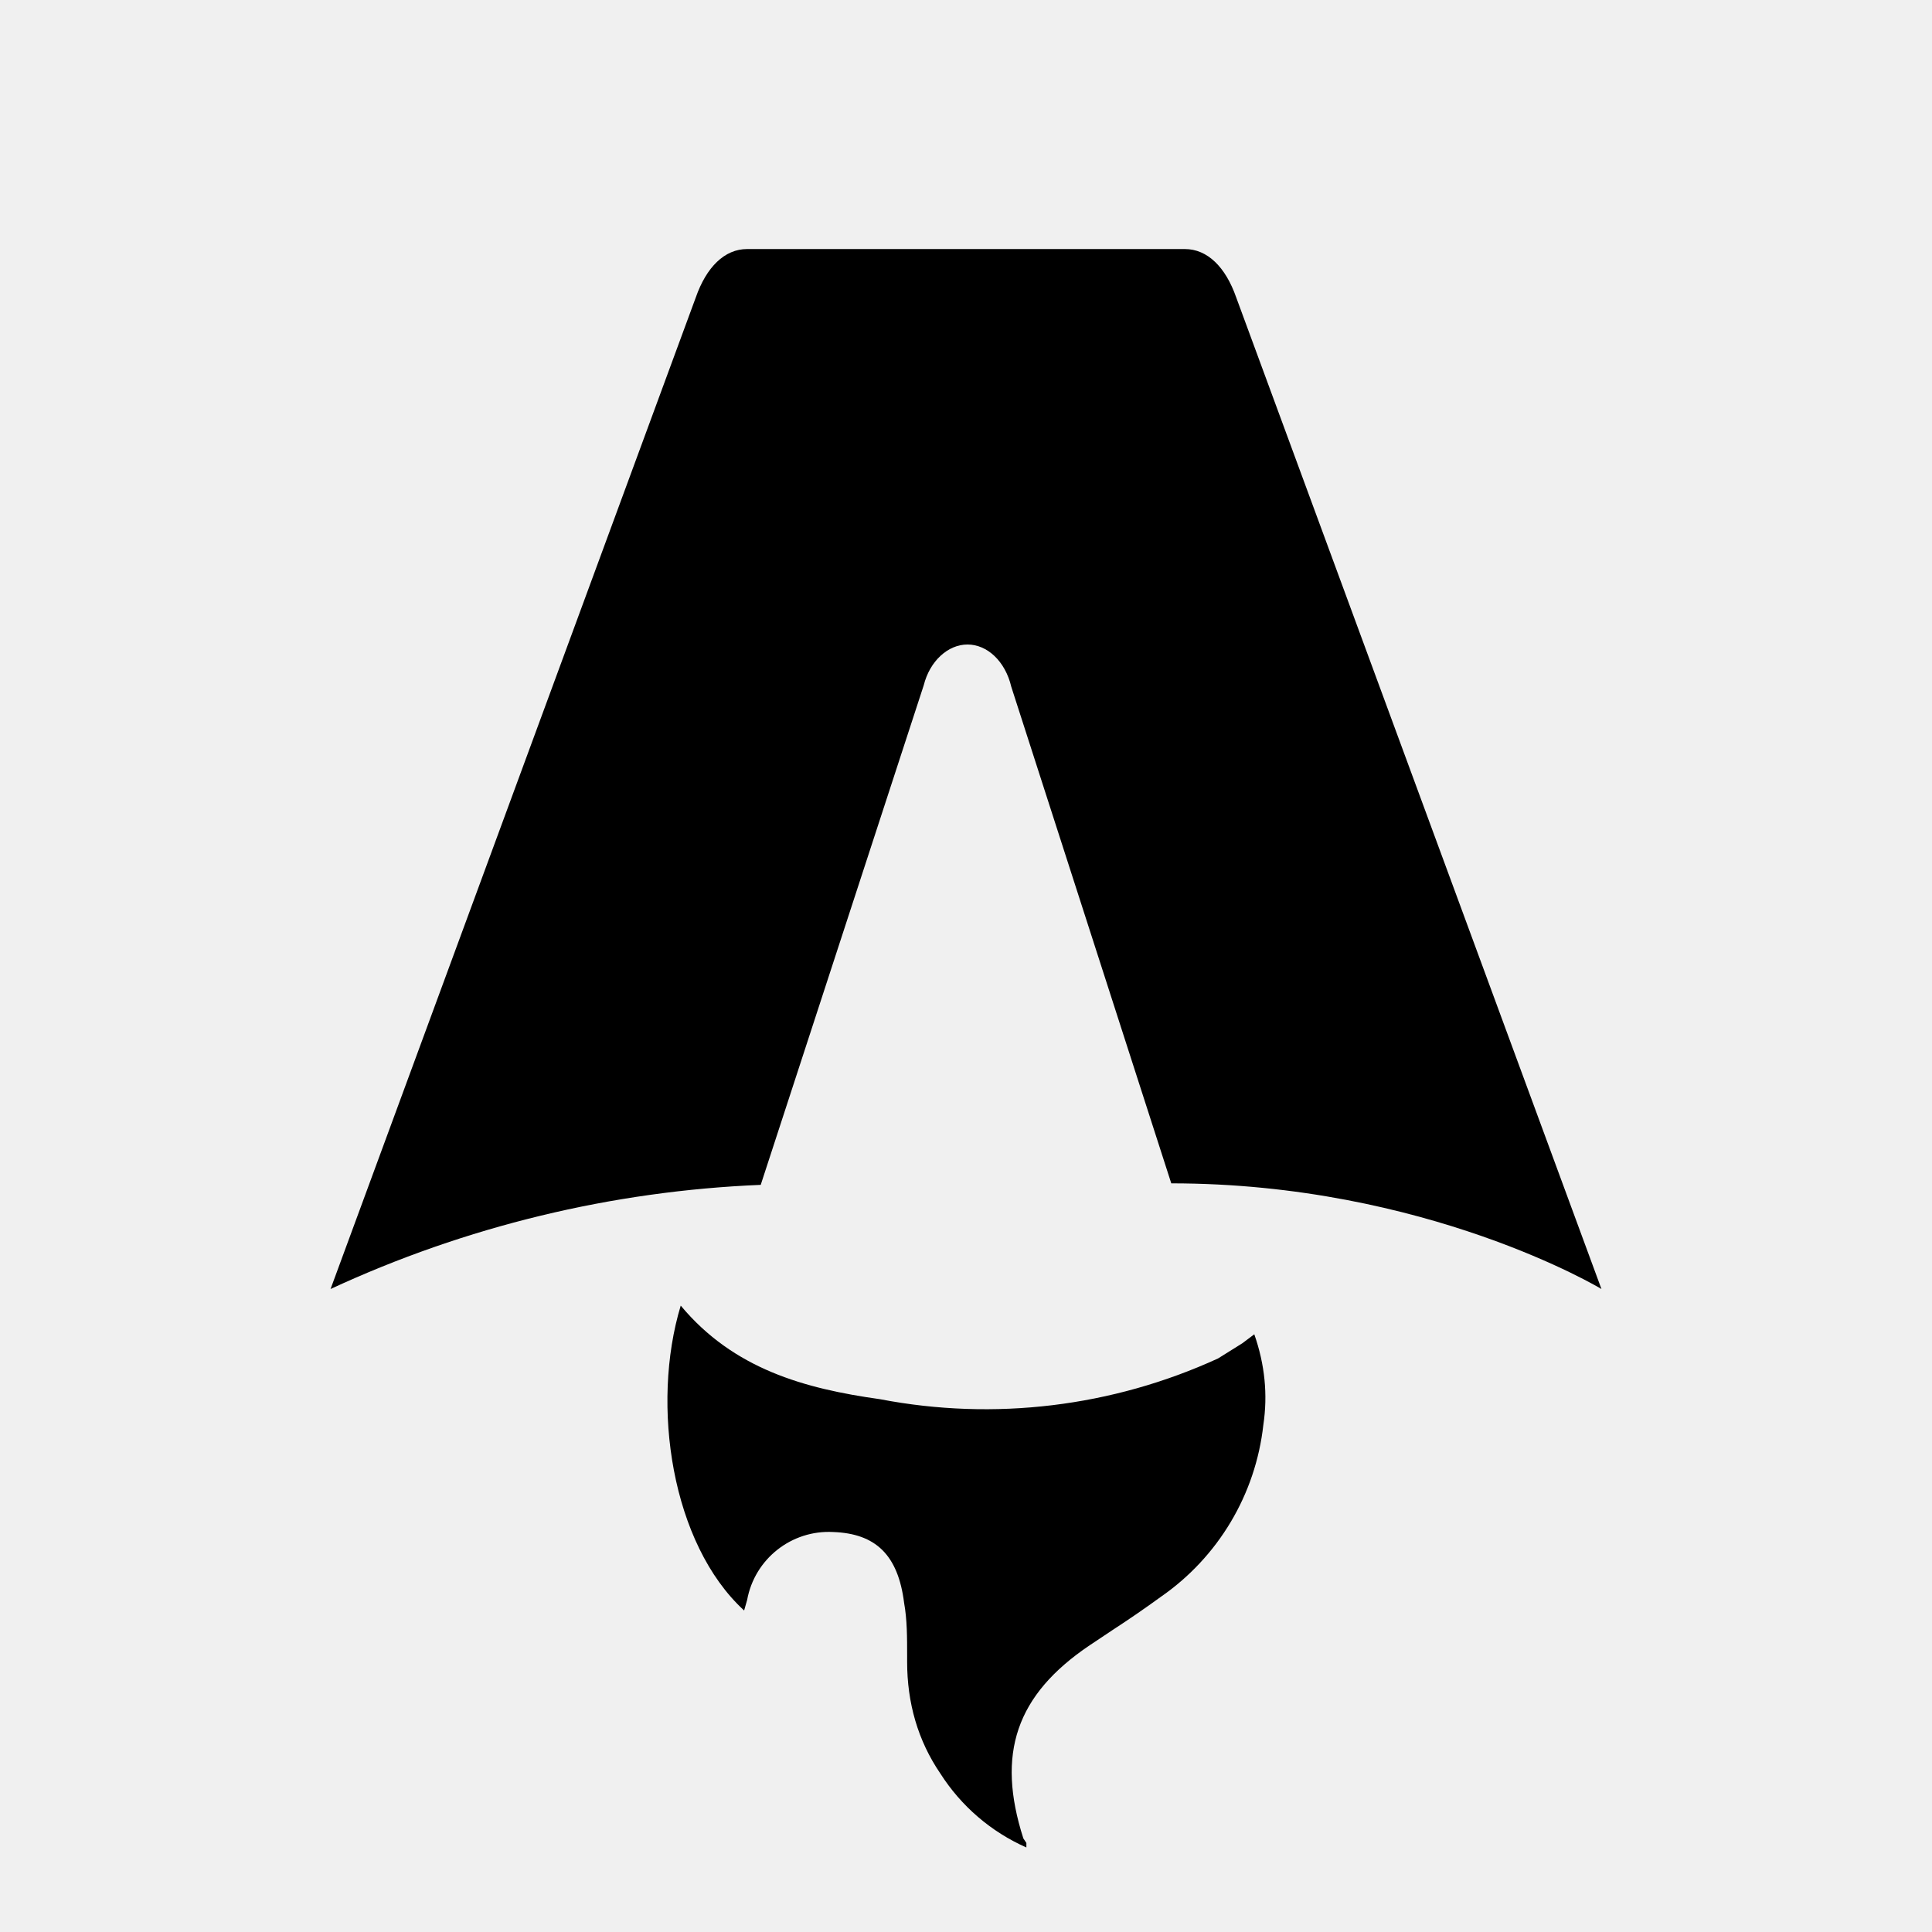
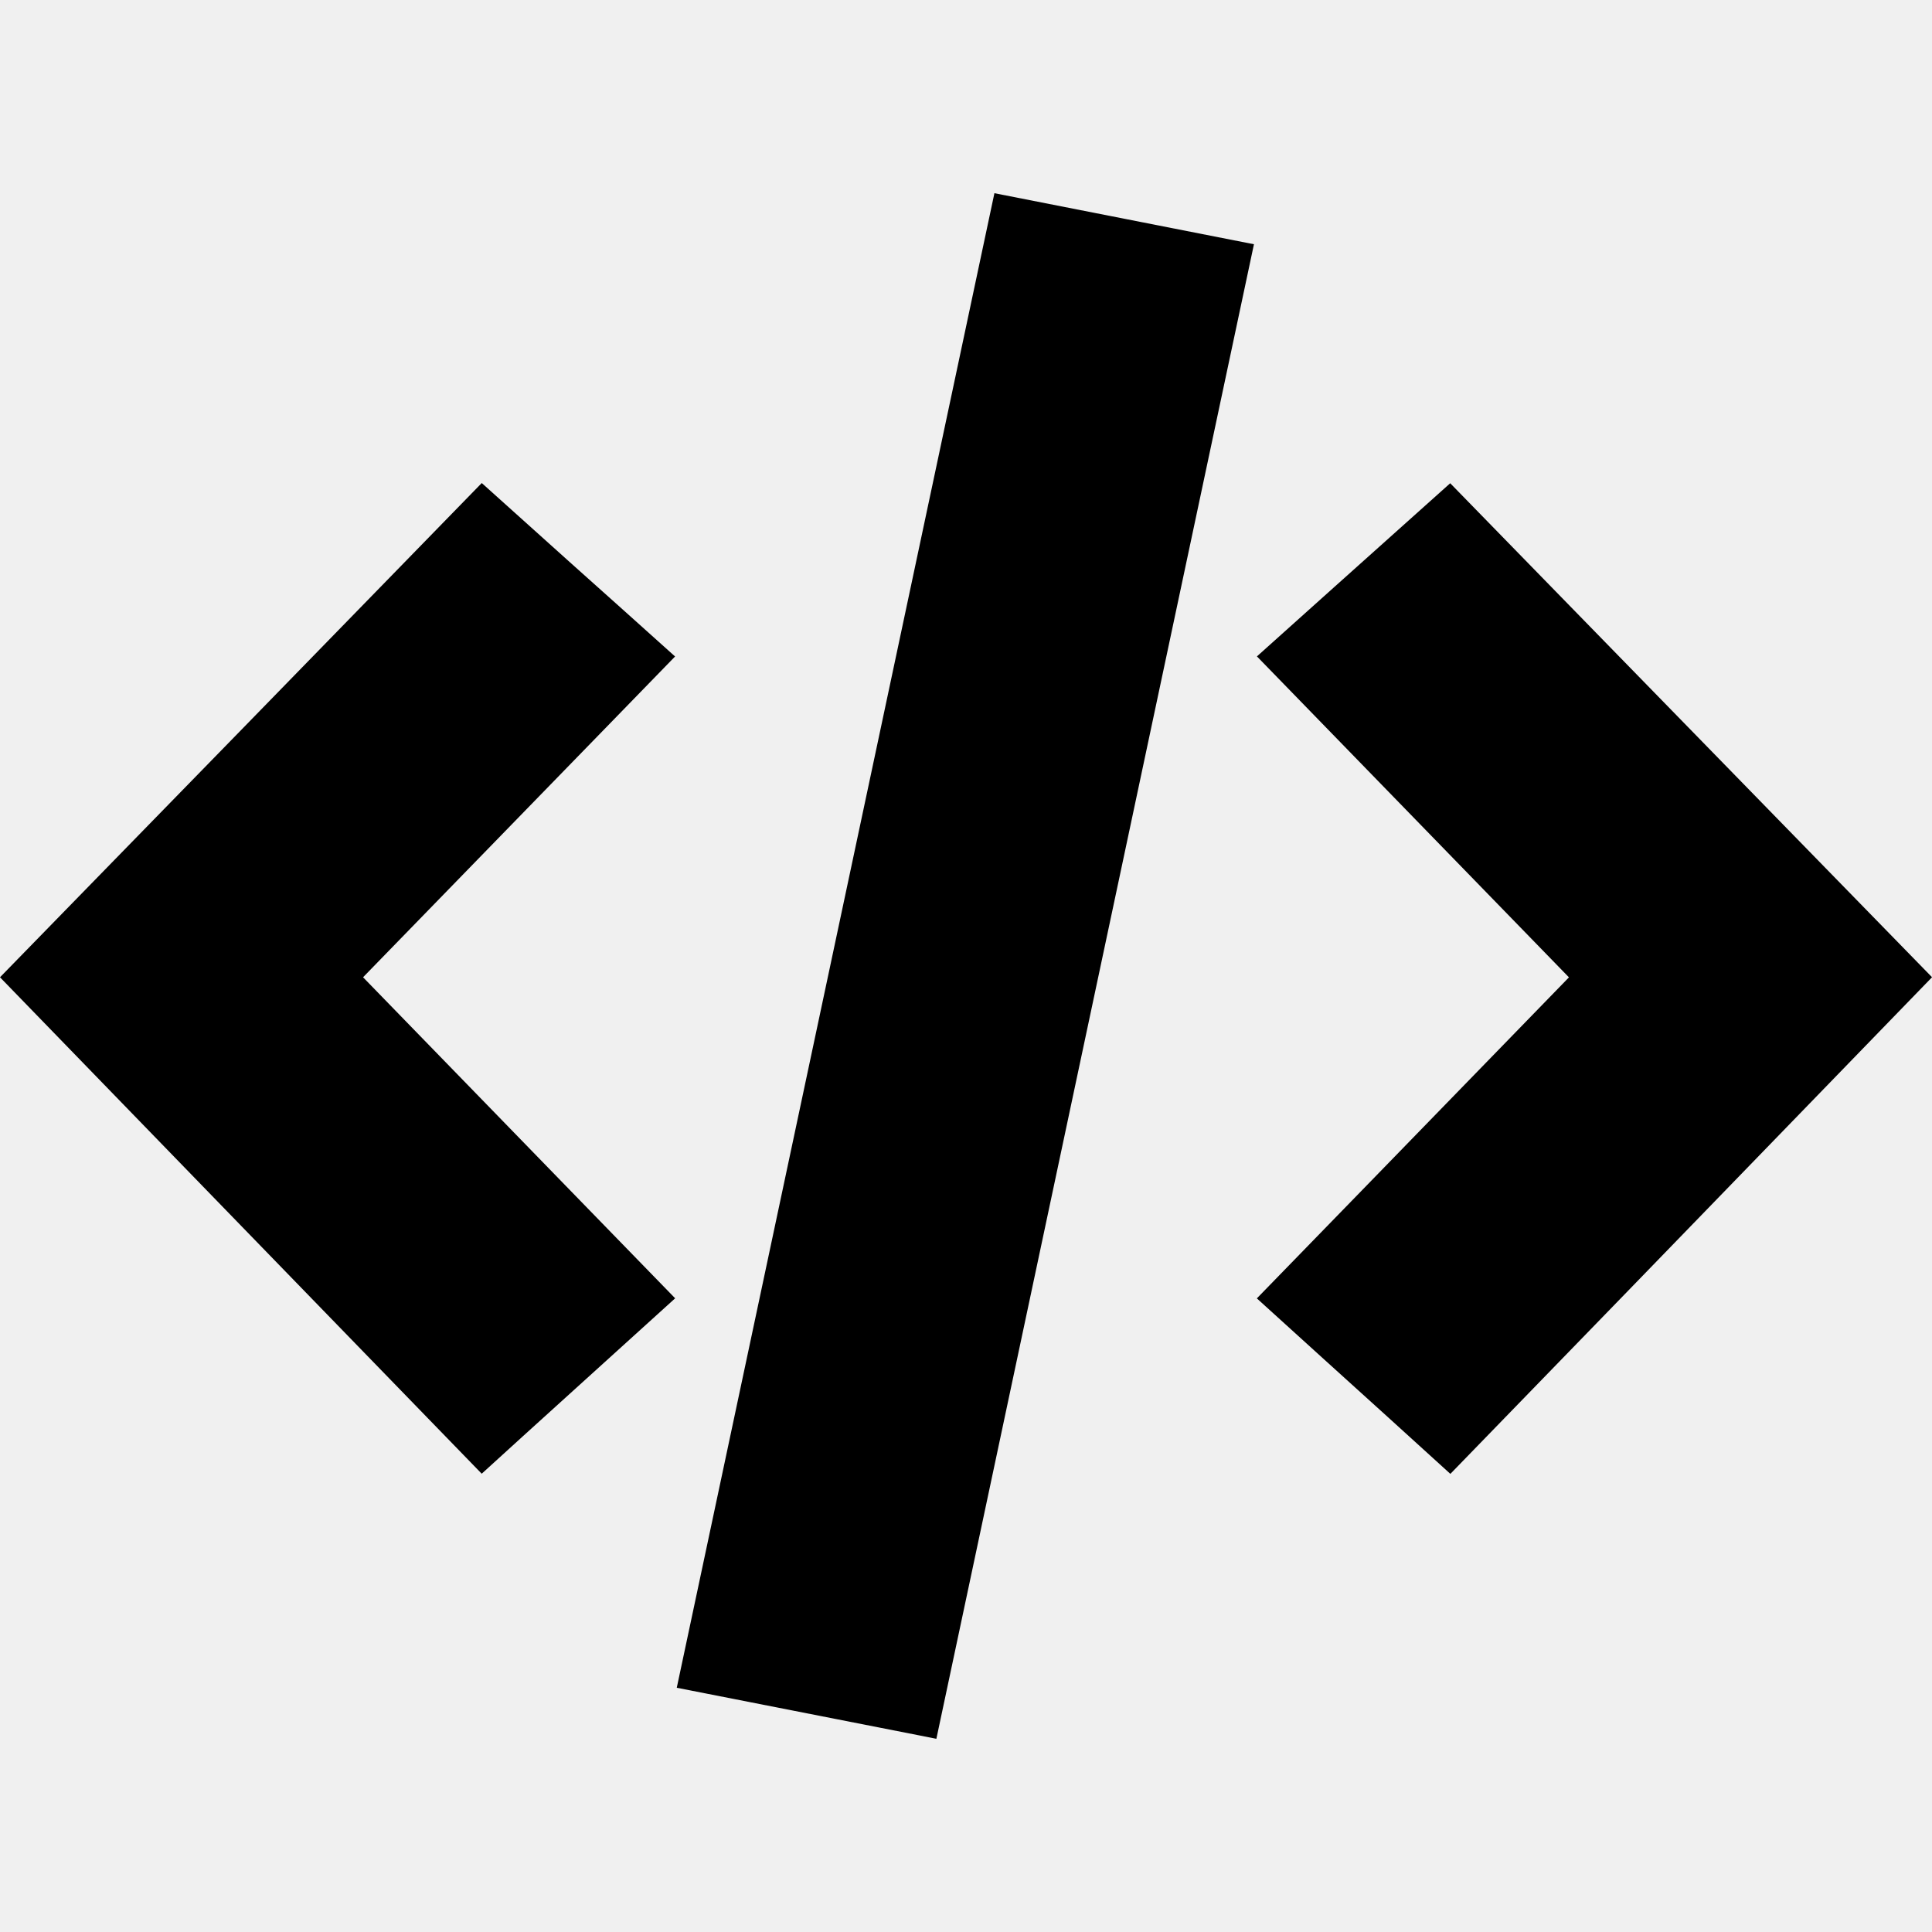
- <svg xmlns="http://www.w3.org/2000/svg" fill="none" viewBox="0 0 128 128">
-   <path d="M50.4 78.5a75.1 75.1 0 0 0-28.5 6.9l24.2-65.7c.7-2 1.9-3.2 3.4-3.2h29c1.5 0 2.7 1.2 3.4 3.2l24.2 65.7s-11.6-7-28.5-7L67 45.5c-.4-1.7-1.6-2.8-2.9-2.8-1.3 0-2.5 1.1-2.9 2.7L50.4 78.5Zm-1.1 28.2Zm-4.2-20.2c-2 6.6-.6 15.8 4.2 20.2a17.5 17.5 0 0 1 .2-.7 5.5 5.5 0 0 1 5.7-4.5c2.8.1 4.3 1.5 4.7 4.7.2 1.1.2 2.3.2 3.5v.4c0 2.7.7 5.2 2.2 7.4a13 13 0 0 0 5.7 4.9v-.3l-.2-.3c-1.8-5.6-.5-9.5 4.4-12.8l1.5-1a73 73 0 0 0 3.2-2.2 16 16 0 0 0 6.8-11.4c.3-2 .1-4-.6-6l-.8.6-1.6 1a37 37 0 0 1-22.4 2.7c-5-.7-9.7-2-13.2-6.2Z" />
-   <style>
-         path { fill: #000; }
-         @media (prefers-color-scheme: dark) {
-             path { fill: #FFF; }
-         }
-     </style>
+ <svg xmlns="http://www.w3.org/2000/svg" width="1em" height="1em" viewBox="0 0 24 24">
+   <path d="M0 0h24v24H0z" fill="none" />
+   <path fill="currentColor" d="m19.546 7.573l-1.531-1.57l-1.442 1.291l-.959.86l3.876 3.987l-2.426 2.496l-1.451 1.492c.55.499 1.091.99 1.64 1.486l.764.694l2.21-2.277L24 12.14v-.001zM2.992 9.072L0 12.14c2.01 2.073 3.993 4.115 5.984 6.167l.51-.464l1.893-1.715L6.94 14.64l-2.43-2.5l3.109-3.196l.767-.789c-.434-.39-.86-.772-1.288-1.154L5.984 6v.001zm12.585-6.038L11.632 21.6l-.196-.039l-3.029-.595l2.555-12.02L12.353 2.4z" />
</svg>
